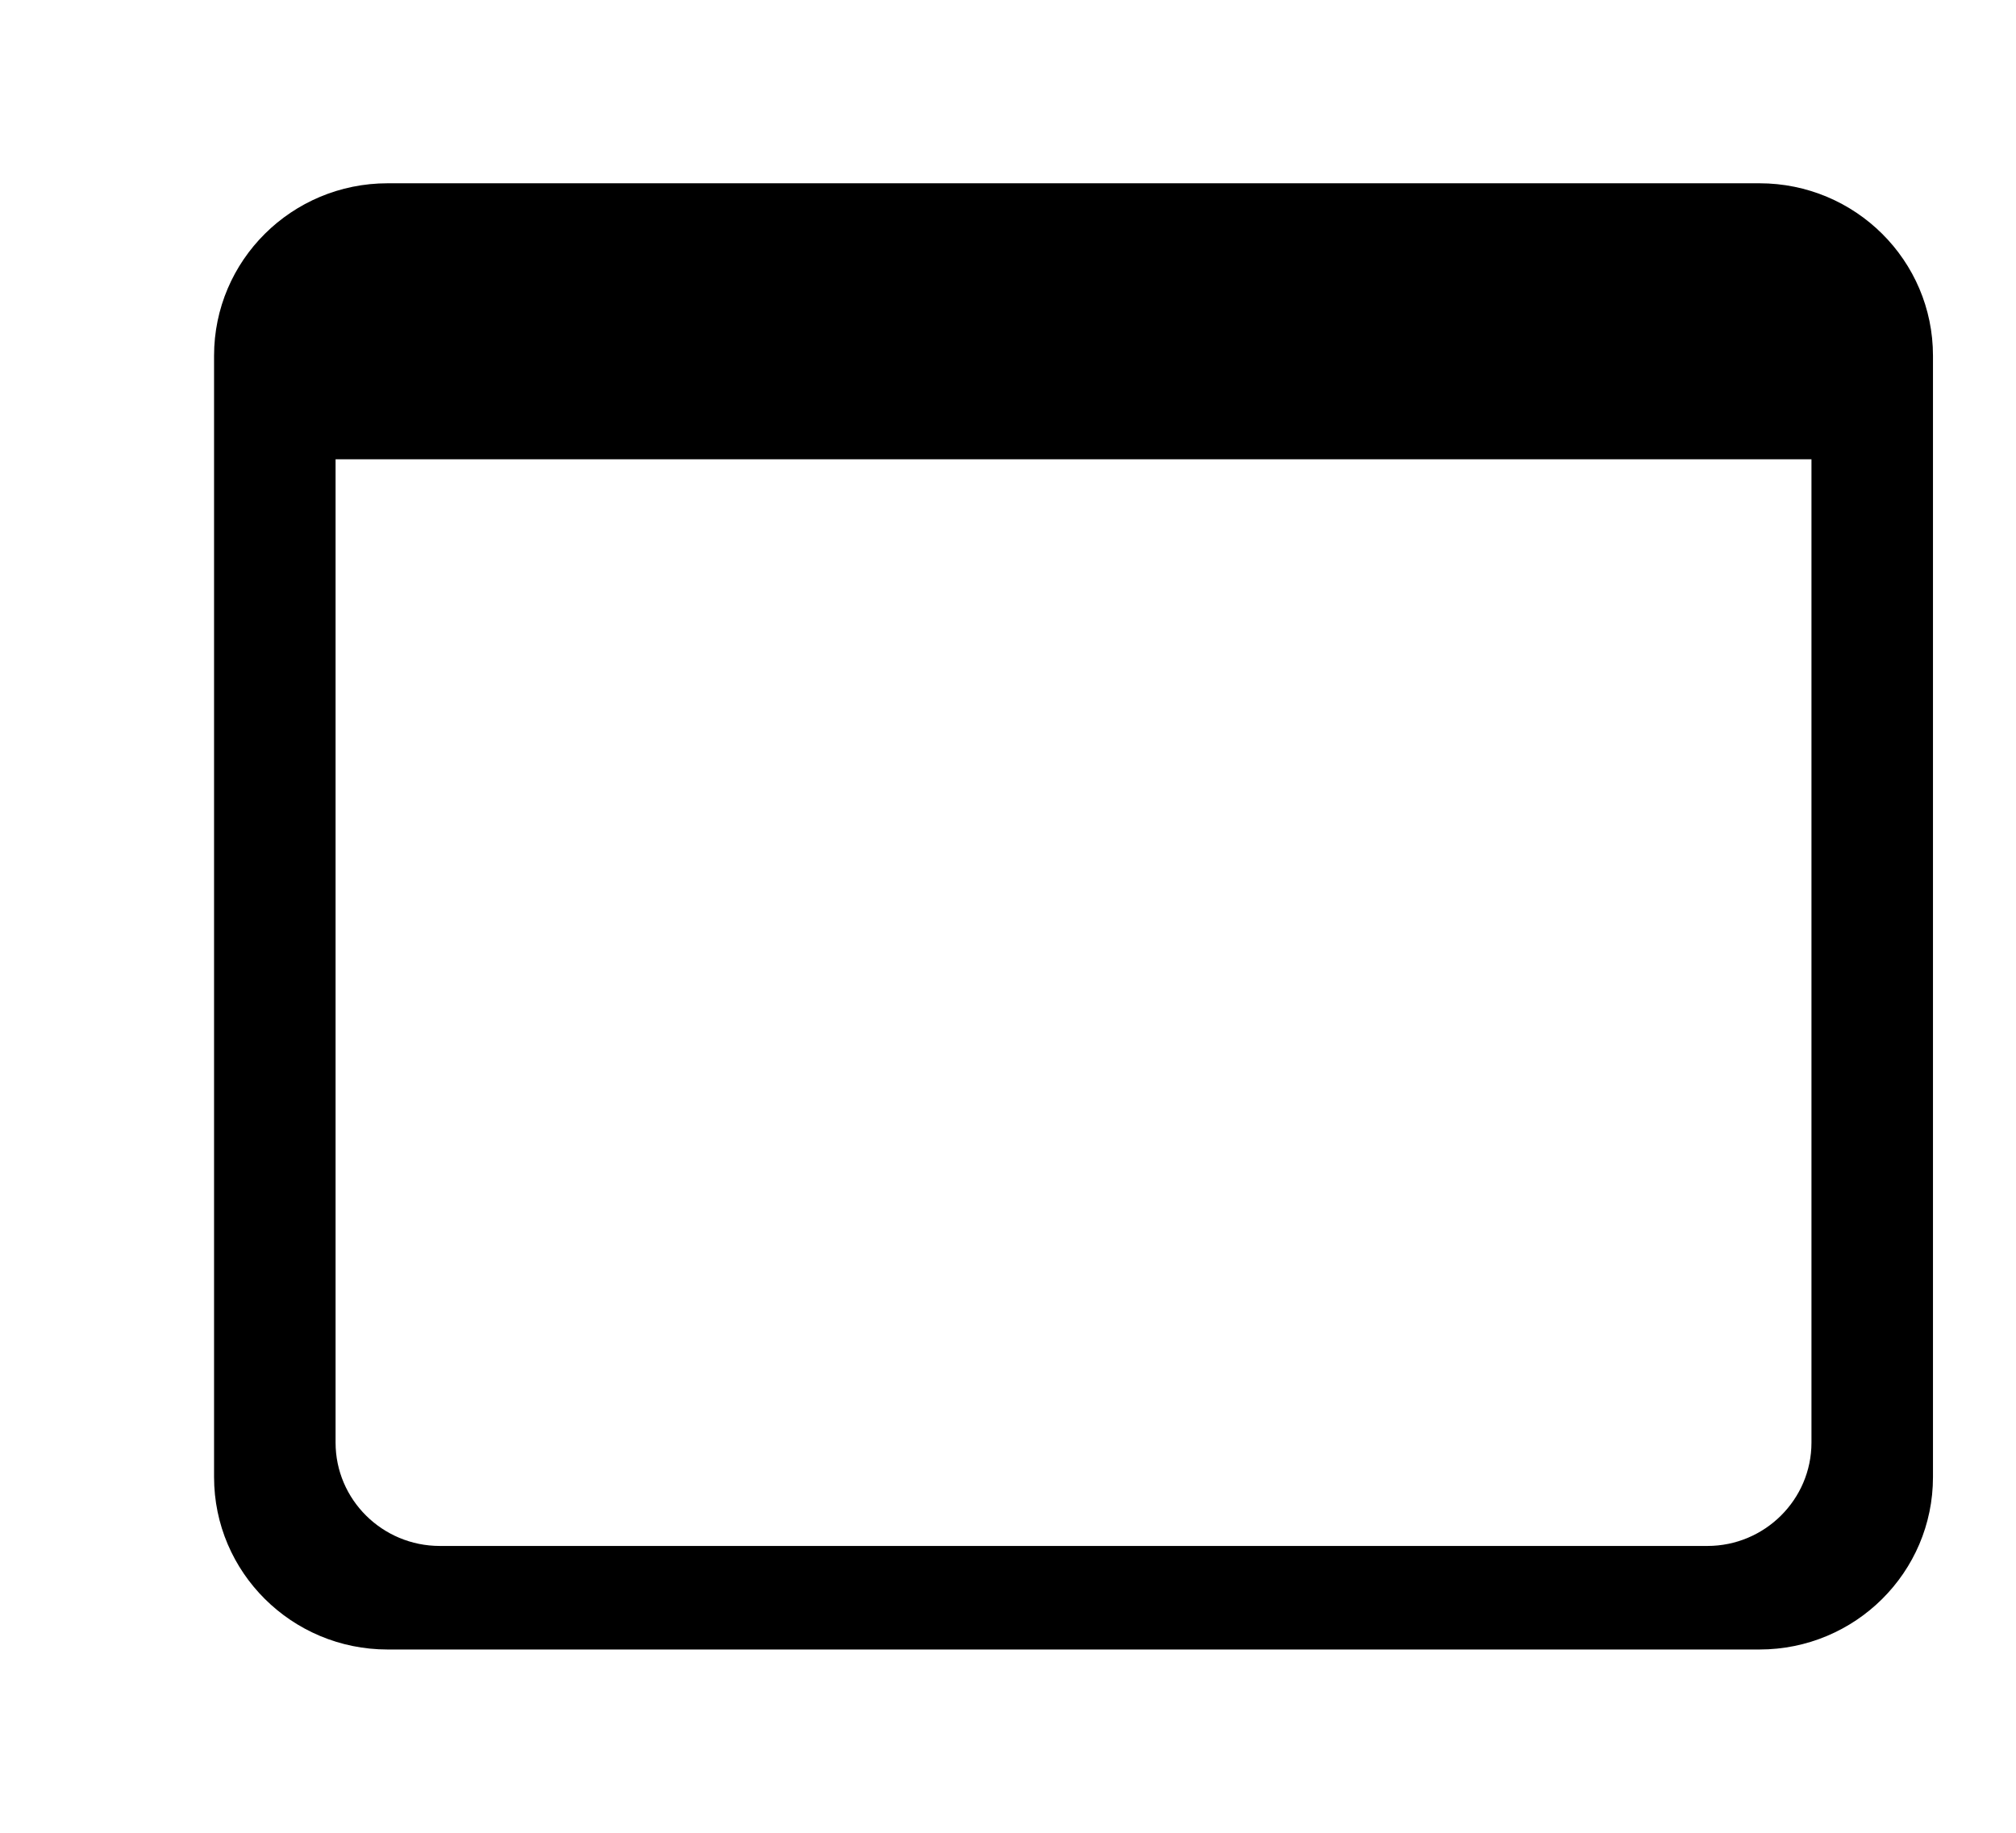
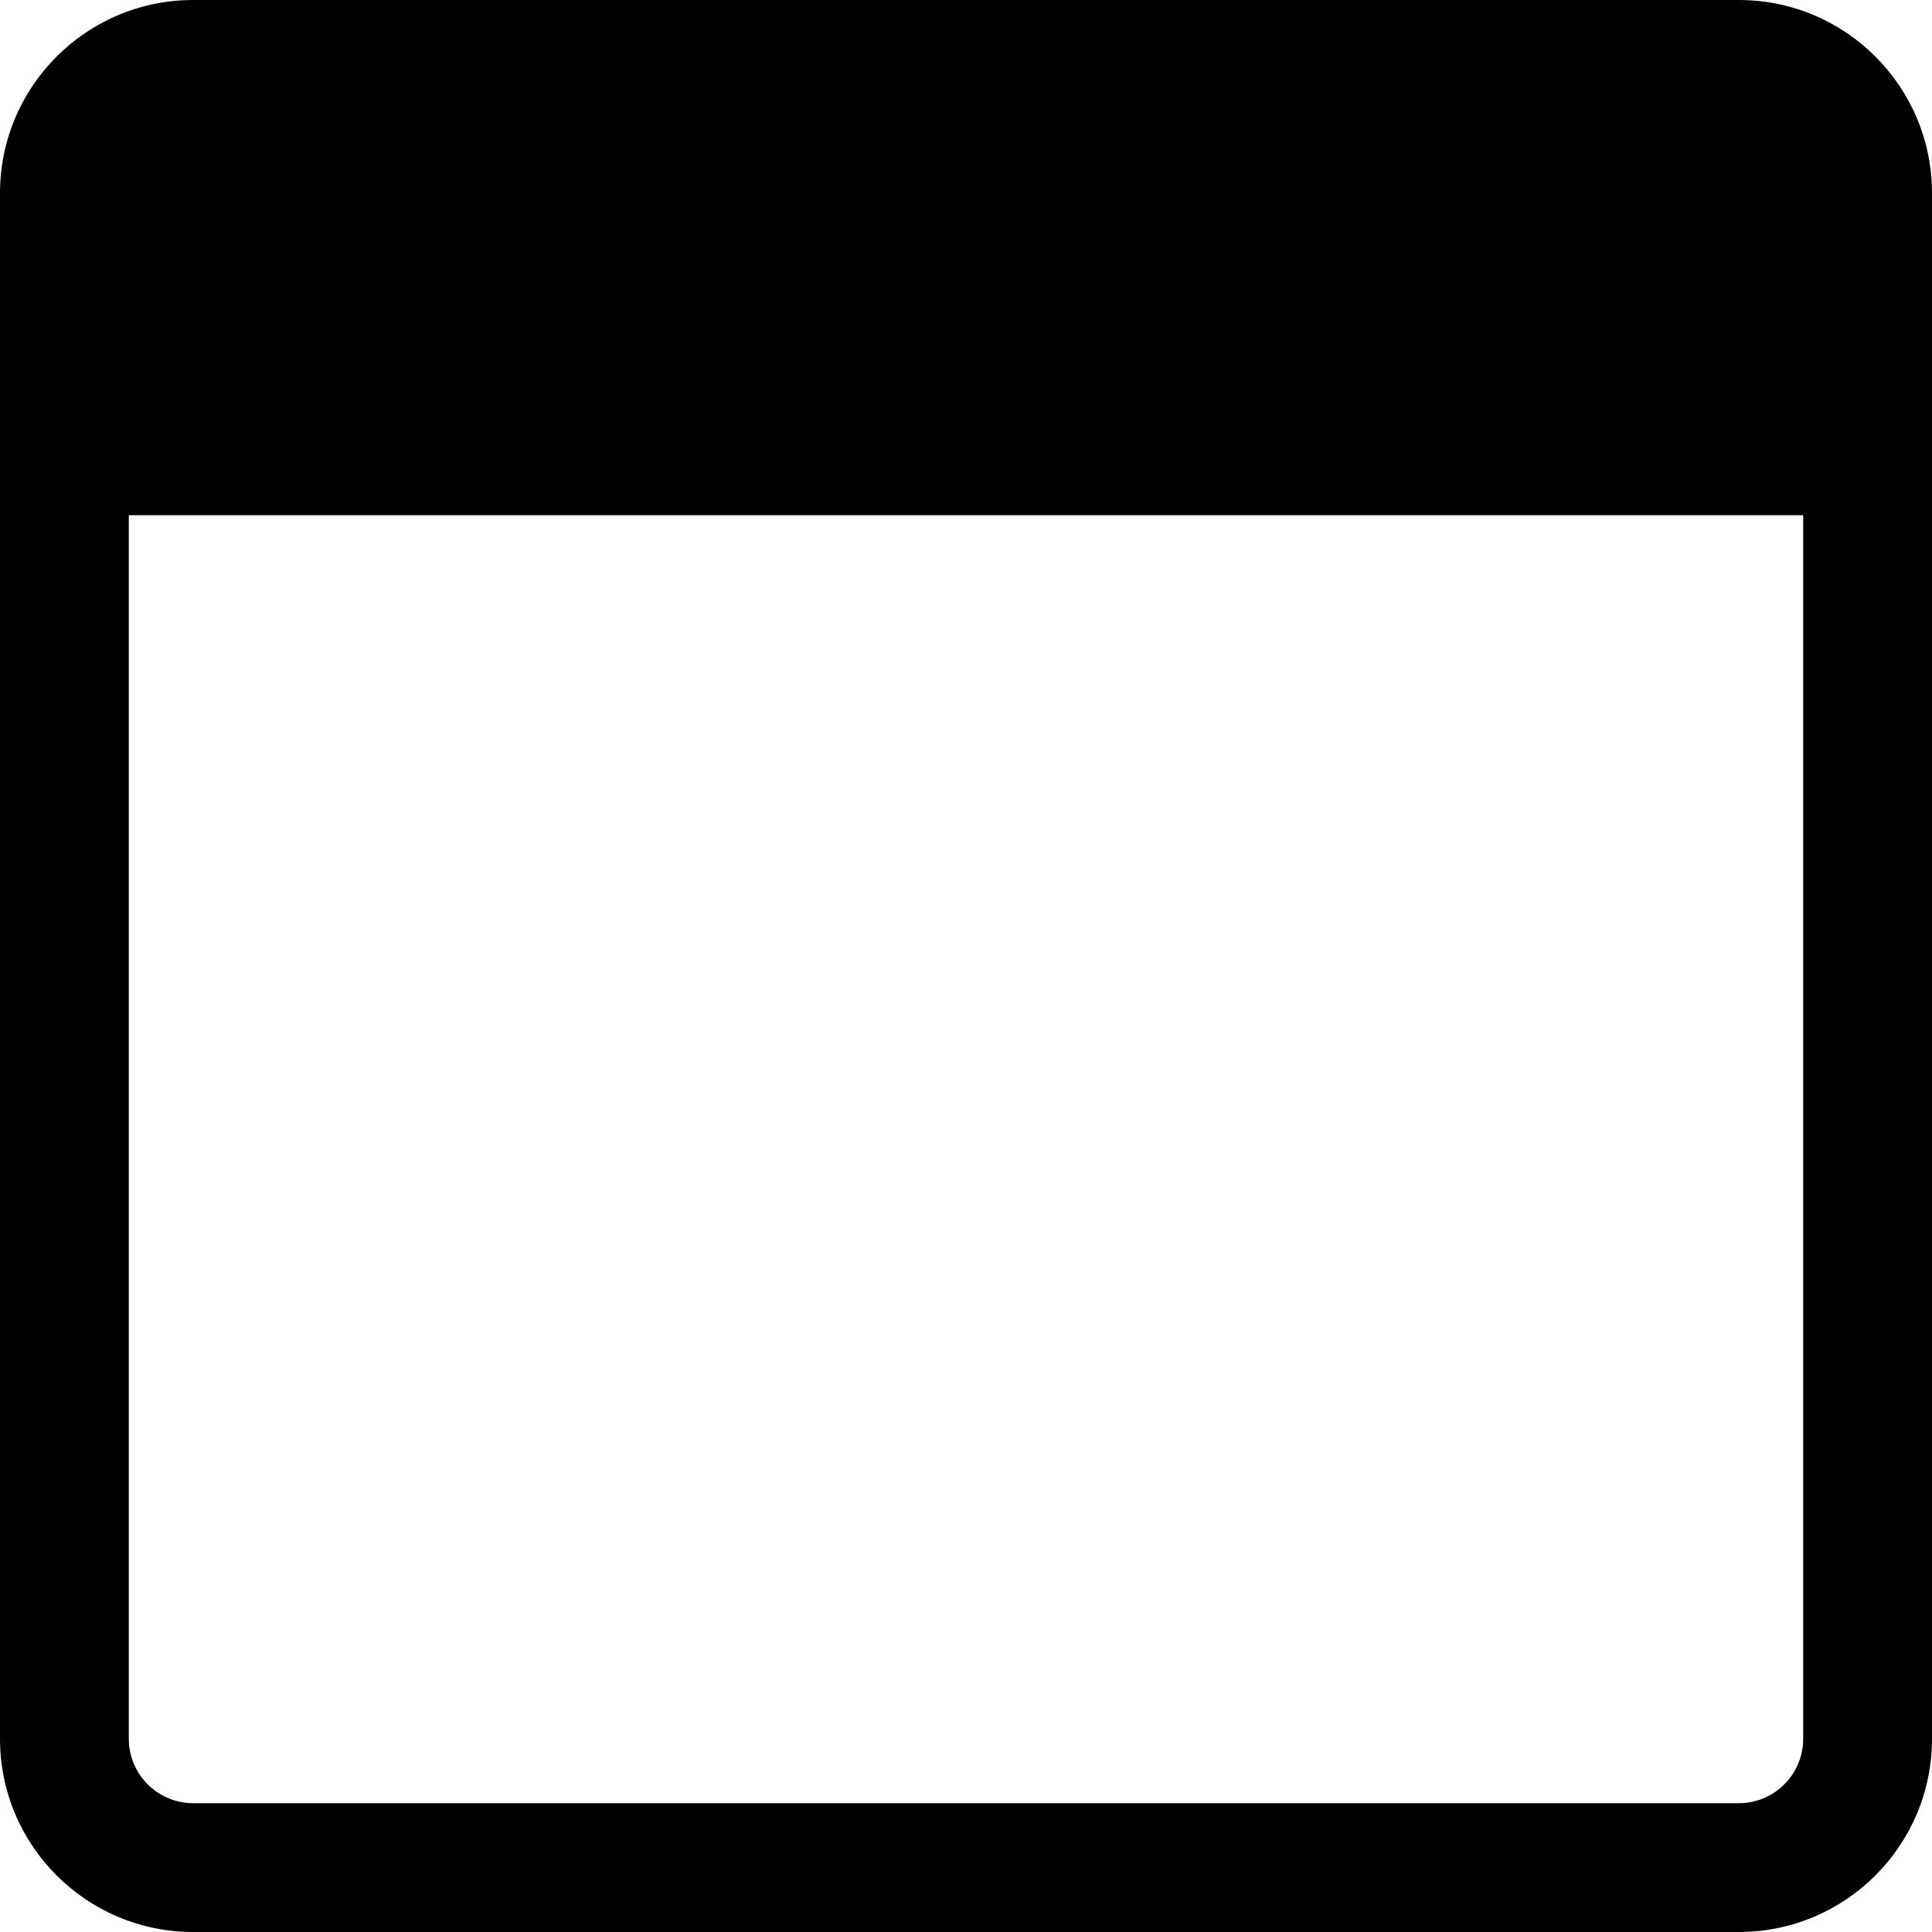
- <svg xmlns="http://www.w3.org/2000/svg" width="11" height="10" viewBox="0 0 11 10" fill="none">
-   <g clip-path="url(#clip0)">
-     <path fill-rule="evenodd" clip-rule="evenodd" d="M2.115 1C1.592 1 1.168 1.421 1.168 1.941V8.059C1.168 8.579 1.592 9 2.115 9H9.6C10.123 9 10.547 8.579 10.547 8.059V1.941C10.547 1.421 10.123 1 9.6 1H2.115ZM9.884 2.506H1.831V7.871C1.831 8.182 2.086 8.435 2.4 8.435H9.316C9.629 8.435 9.884 8.182 9.884 7.871V2.506Z" fill="black" />
-   </g>
-   <defs>
-     <clipPath id="clip0">
-       <rect width="10.049" height="10" fill="black" transform="translate(0.833008)" />
-     </clipPath>
-   </defs>
+ <svg xmlns="http://www.w3.org/2000/svg" width="30" height="30" viewBox="0 0 30 30" fill="none">
+   <path fill-rule="evenodd" clip-rule="evenodd" d="M0 3C0 1.343 1.343 0 3 0H27C28.657 0 30 1.343 30 3V27C30 28.657 28.657 30 27 30H3C1.343 30 0 28.657 0 27V3ZM28 8H2V27C2 27.552 2.448 28 3 28H27C27.552 28 28 27.552 28 27V8Z" fill="black" />
</svg>
